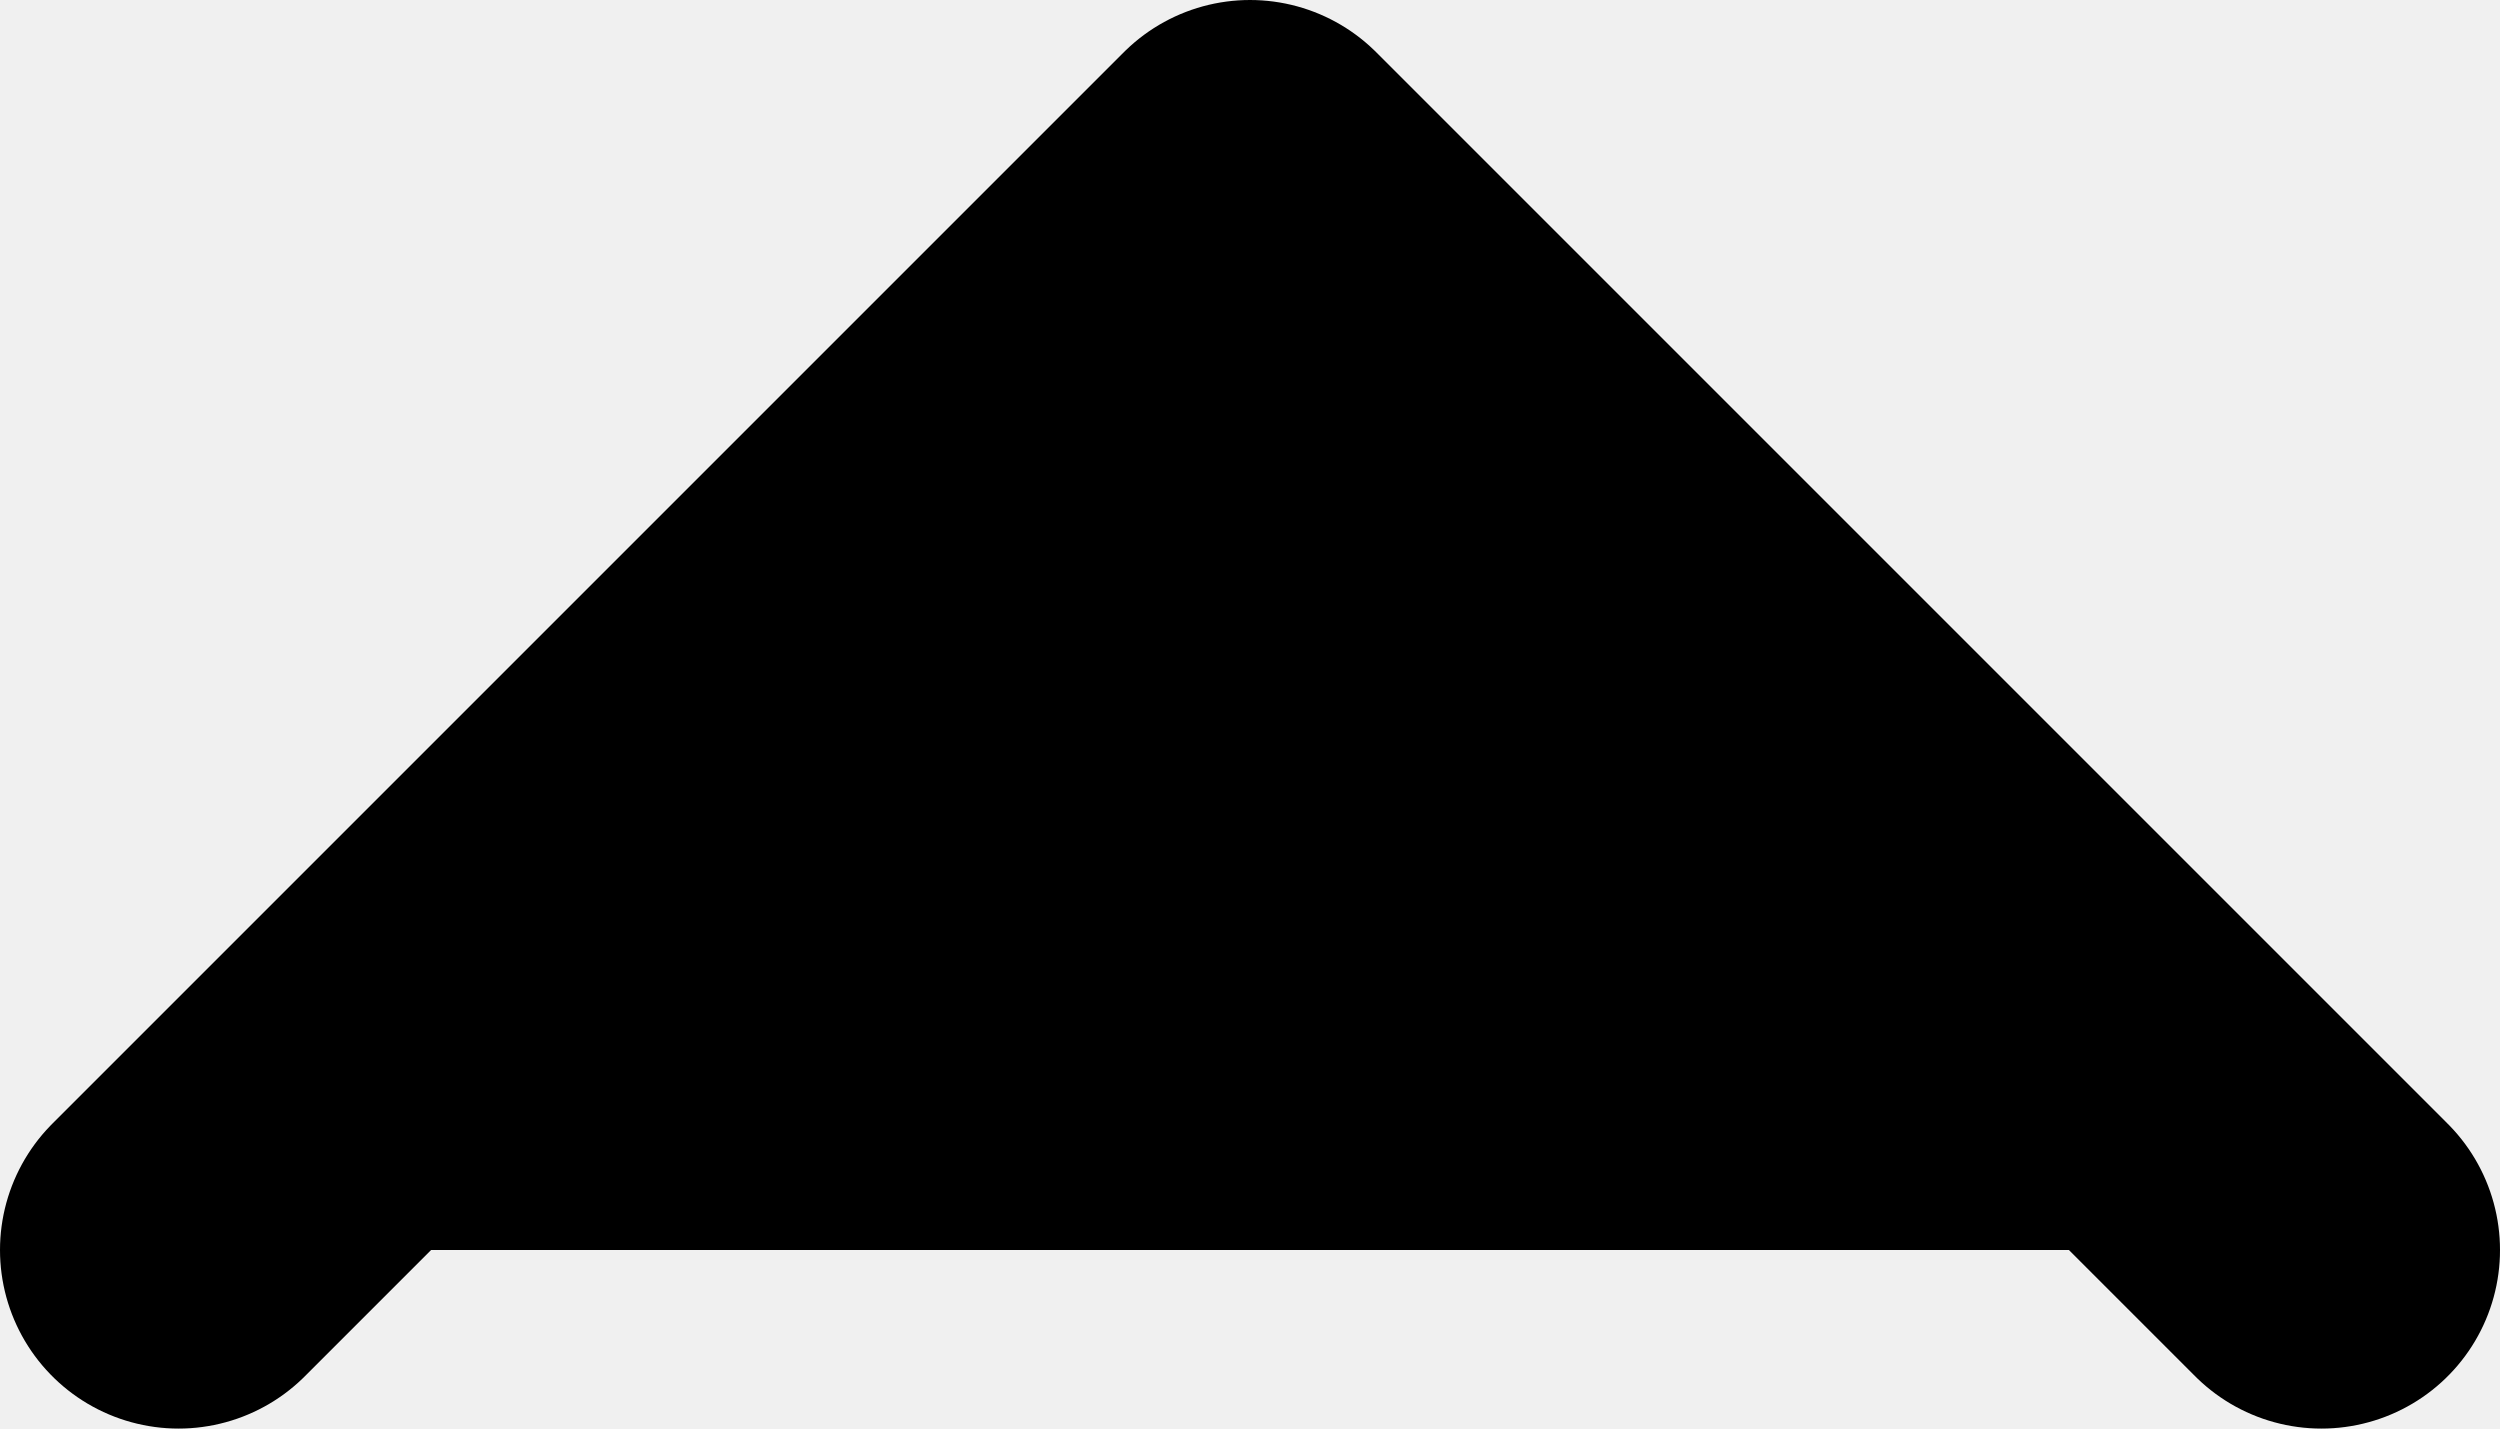
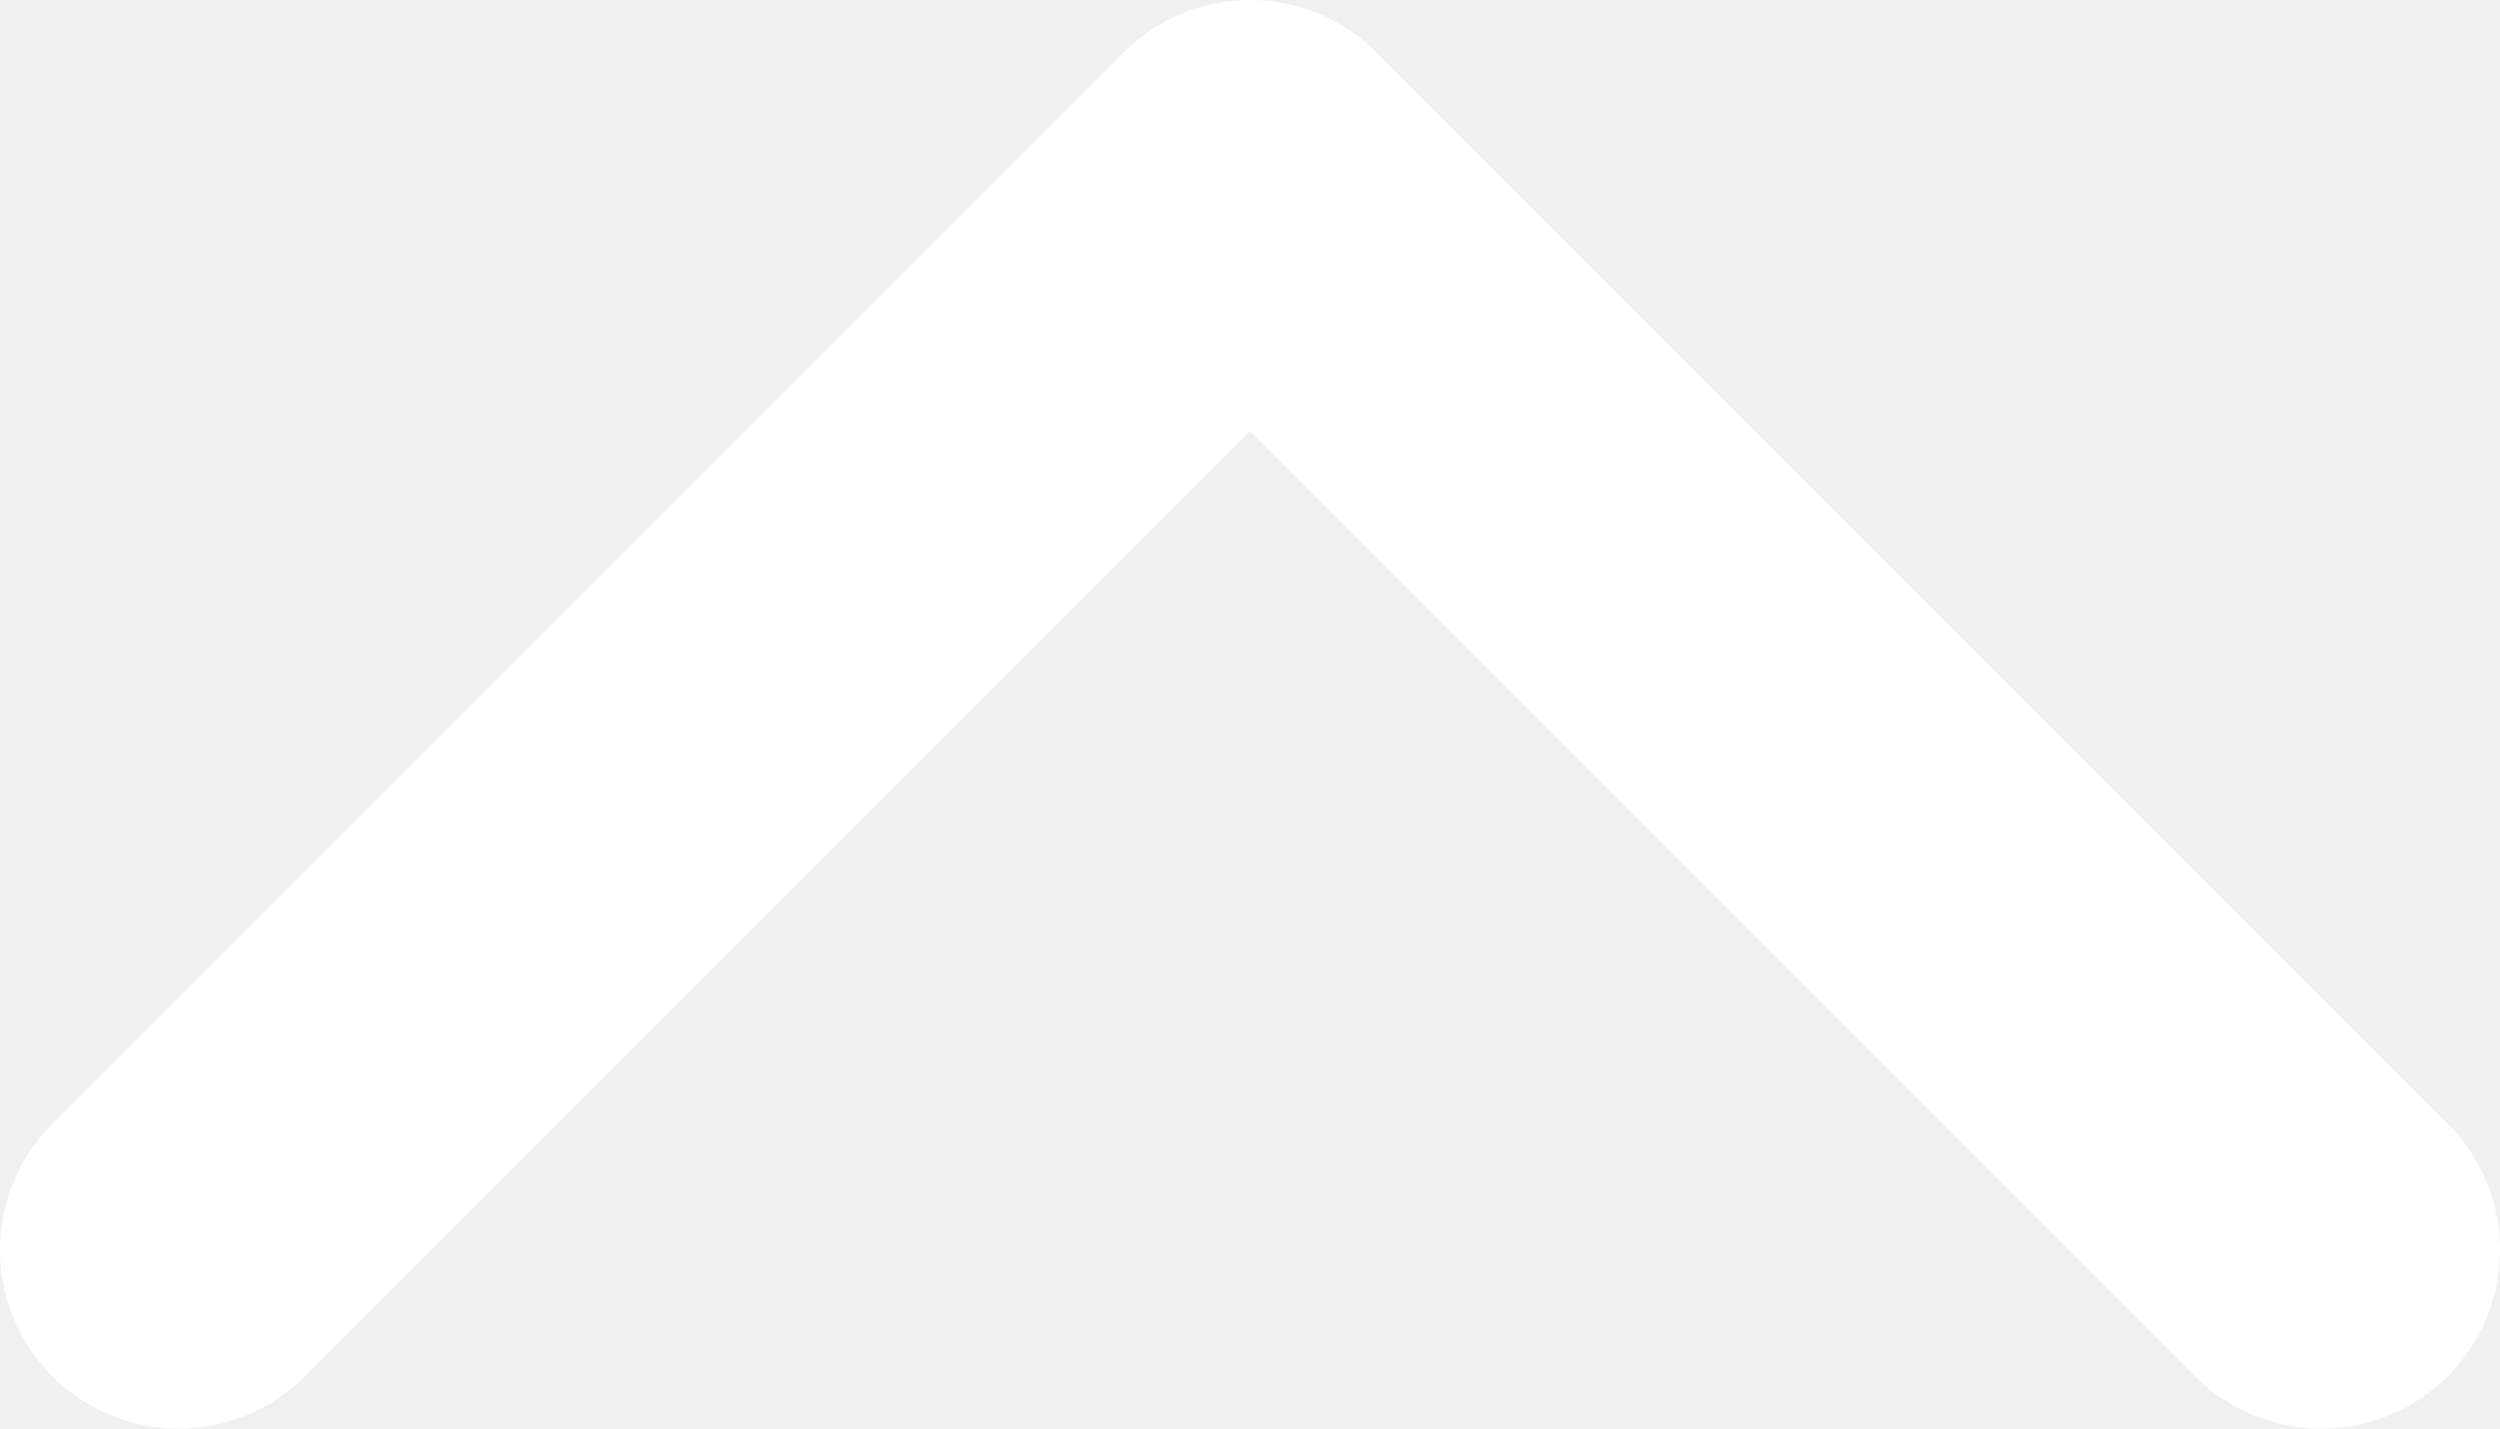
- <svg xmlns="http://www.w3.org/2000/svg" width="14" height="8" viewBox="0 0 14 8" fill="currentColor">
-   <path d="M13 7L7 1L1 7" stroke="currentColor" stroke-width="2" stroke-linecap="round" stroke-linejoin="round" />
+ <svg xmlns="http://www.w3.org/2000/svg" width="14" height="8" viewBox="0 0 14 8" fill="none">
+   <path d="M13 7L7 1L1 7" stroke="white" stroke-width="2" stroke-linecap="round" stroke-linejoin="round" />
</svg>
